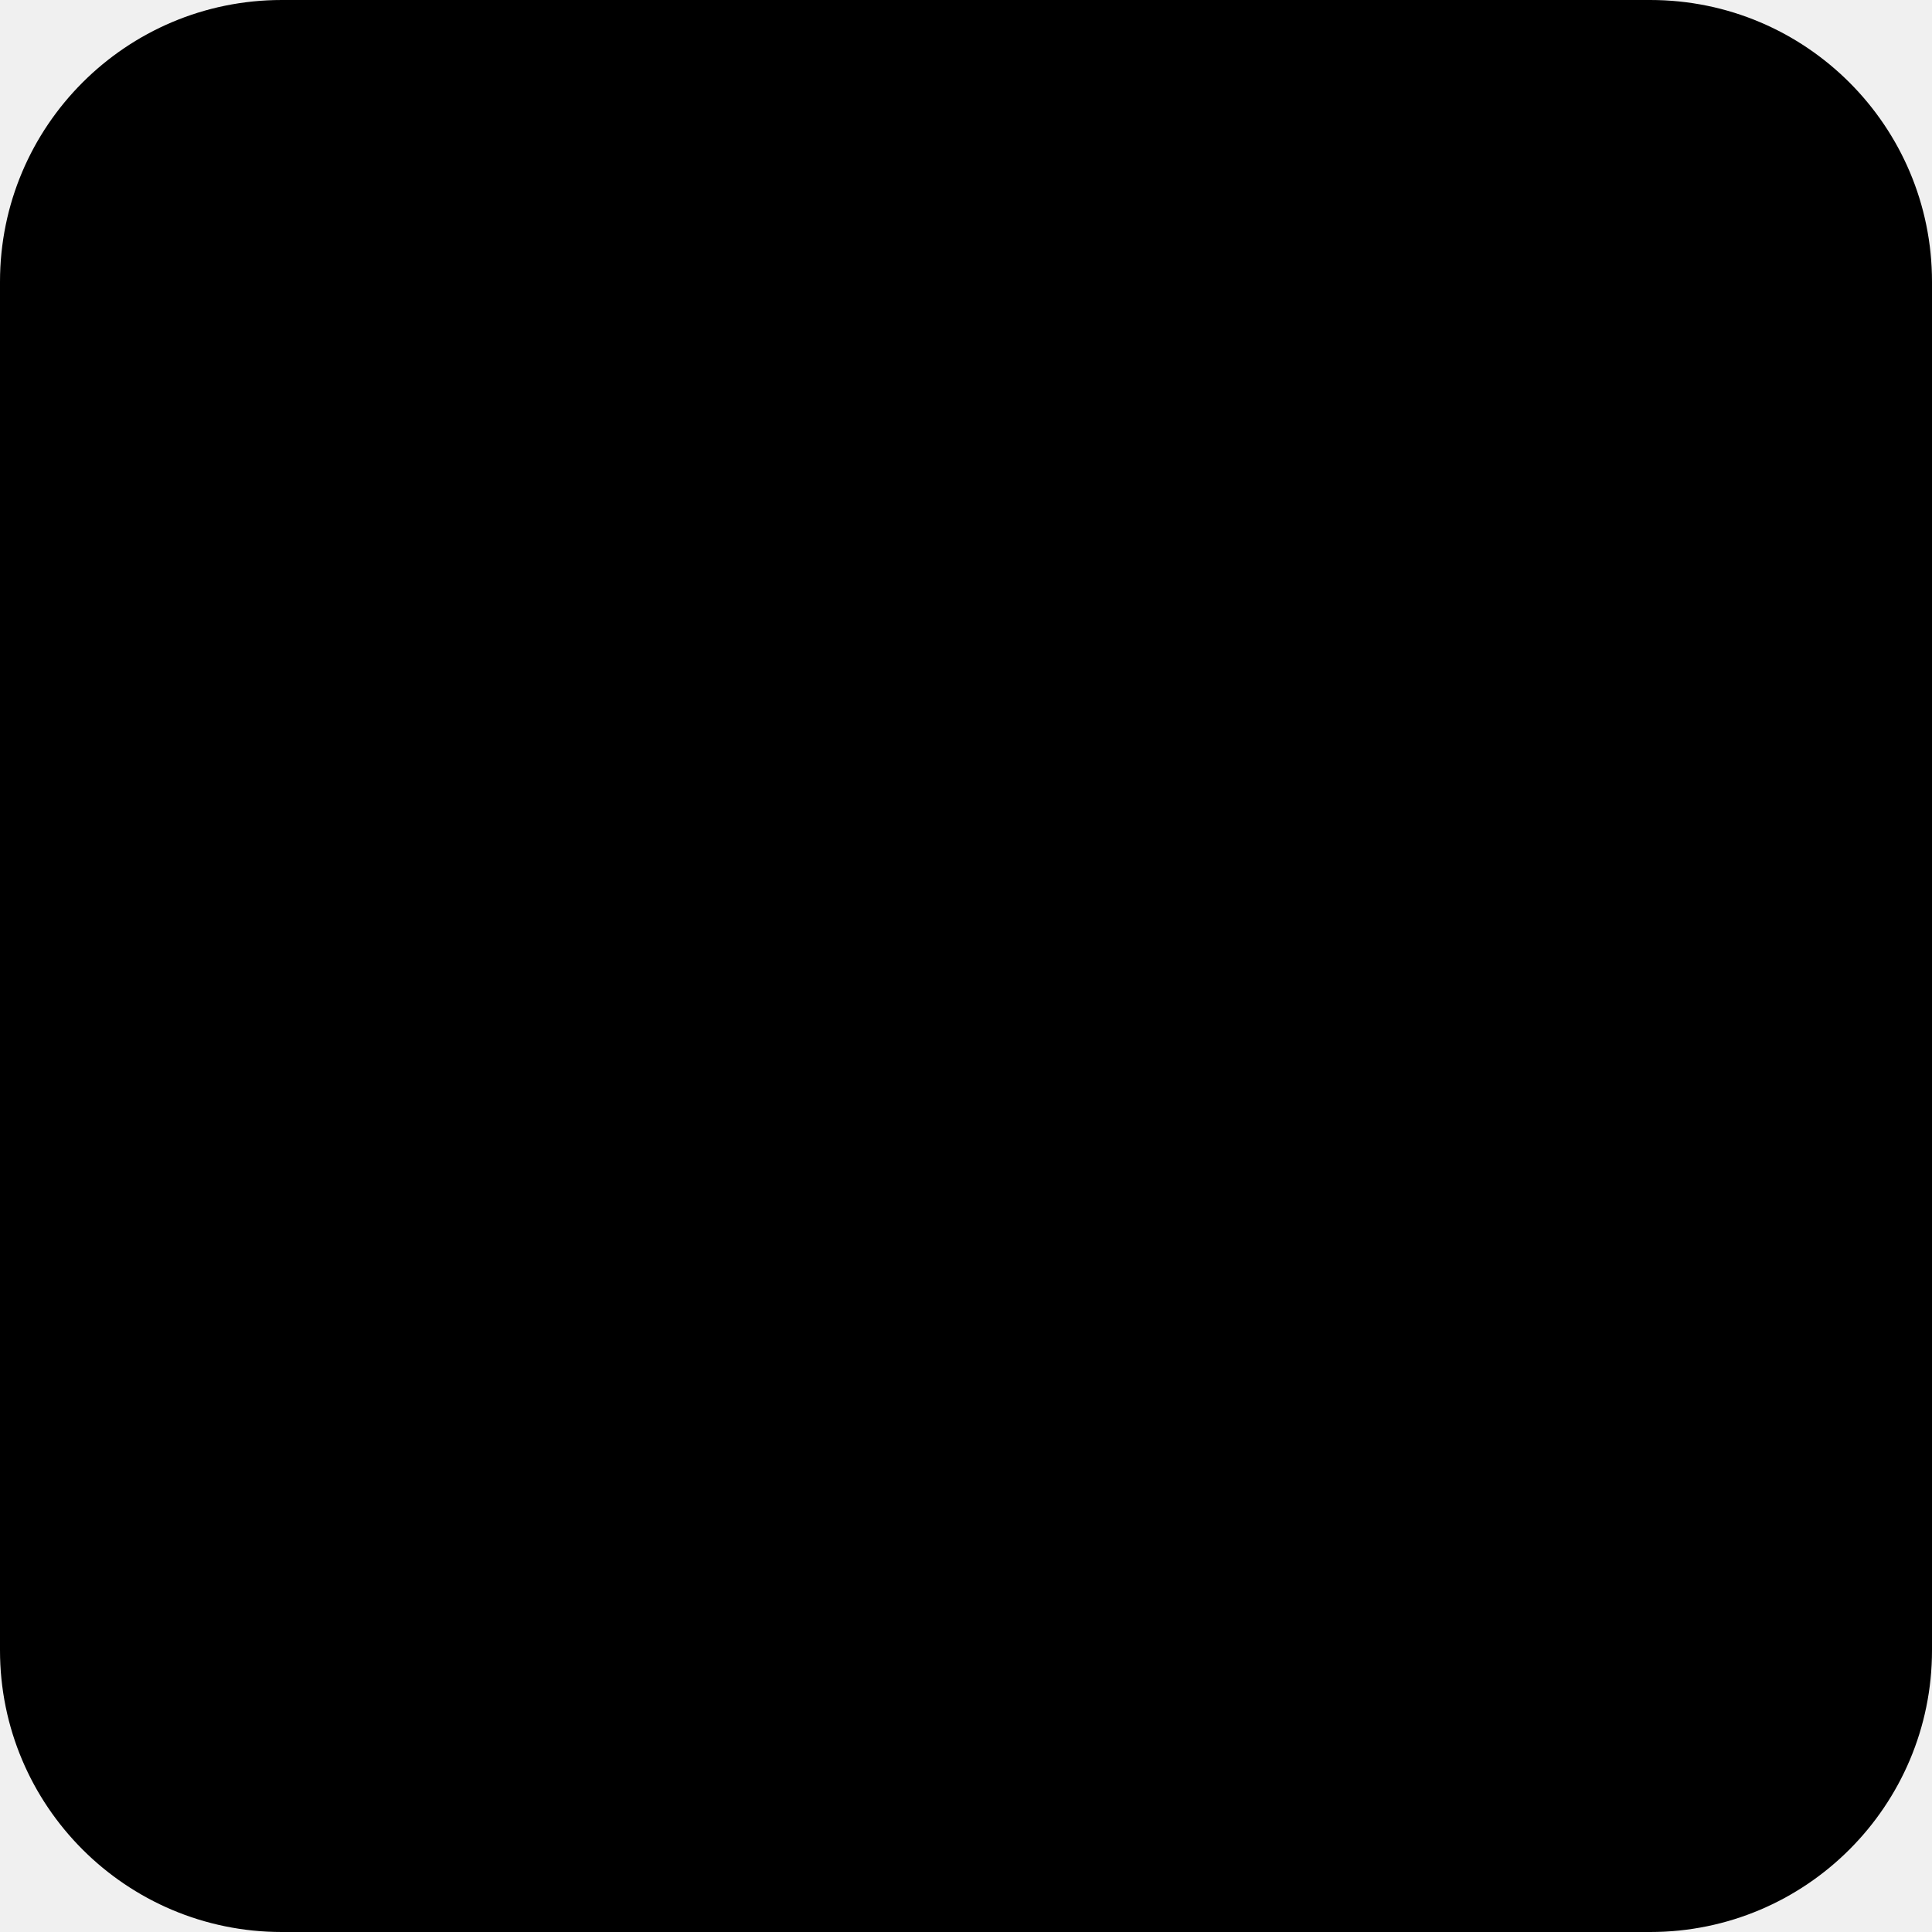
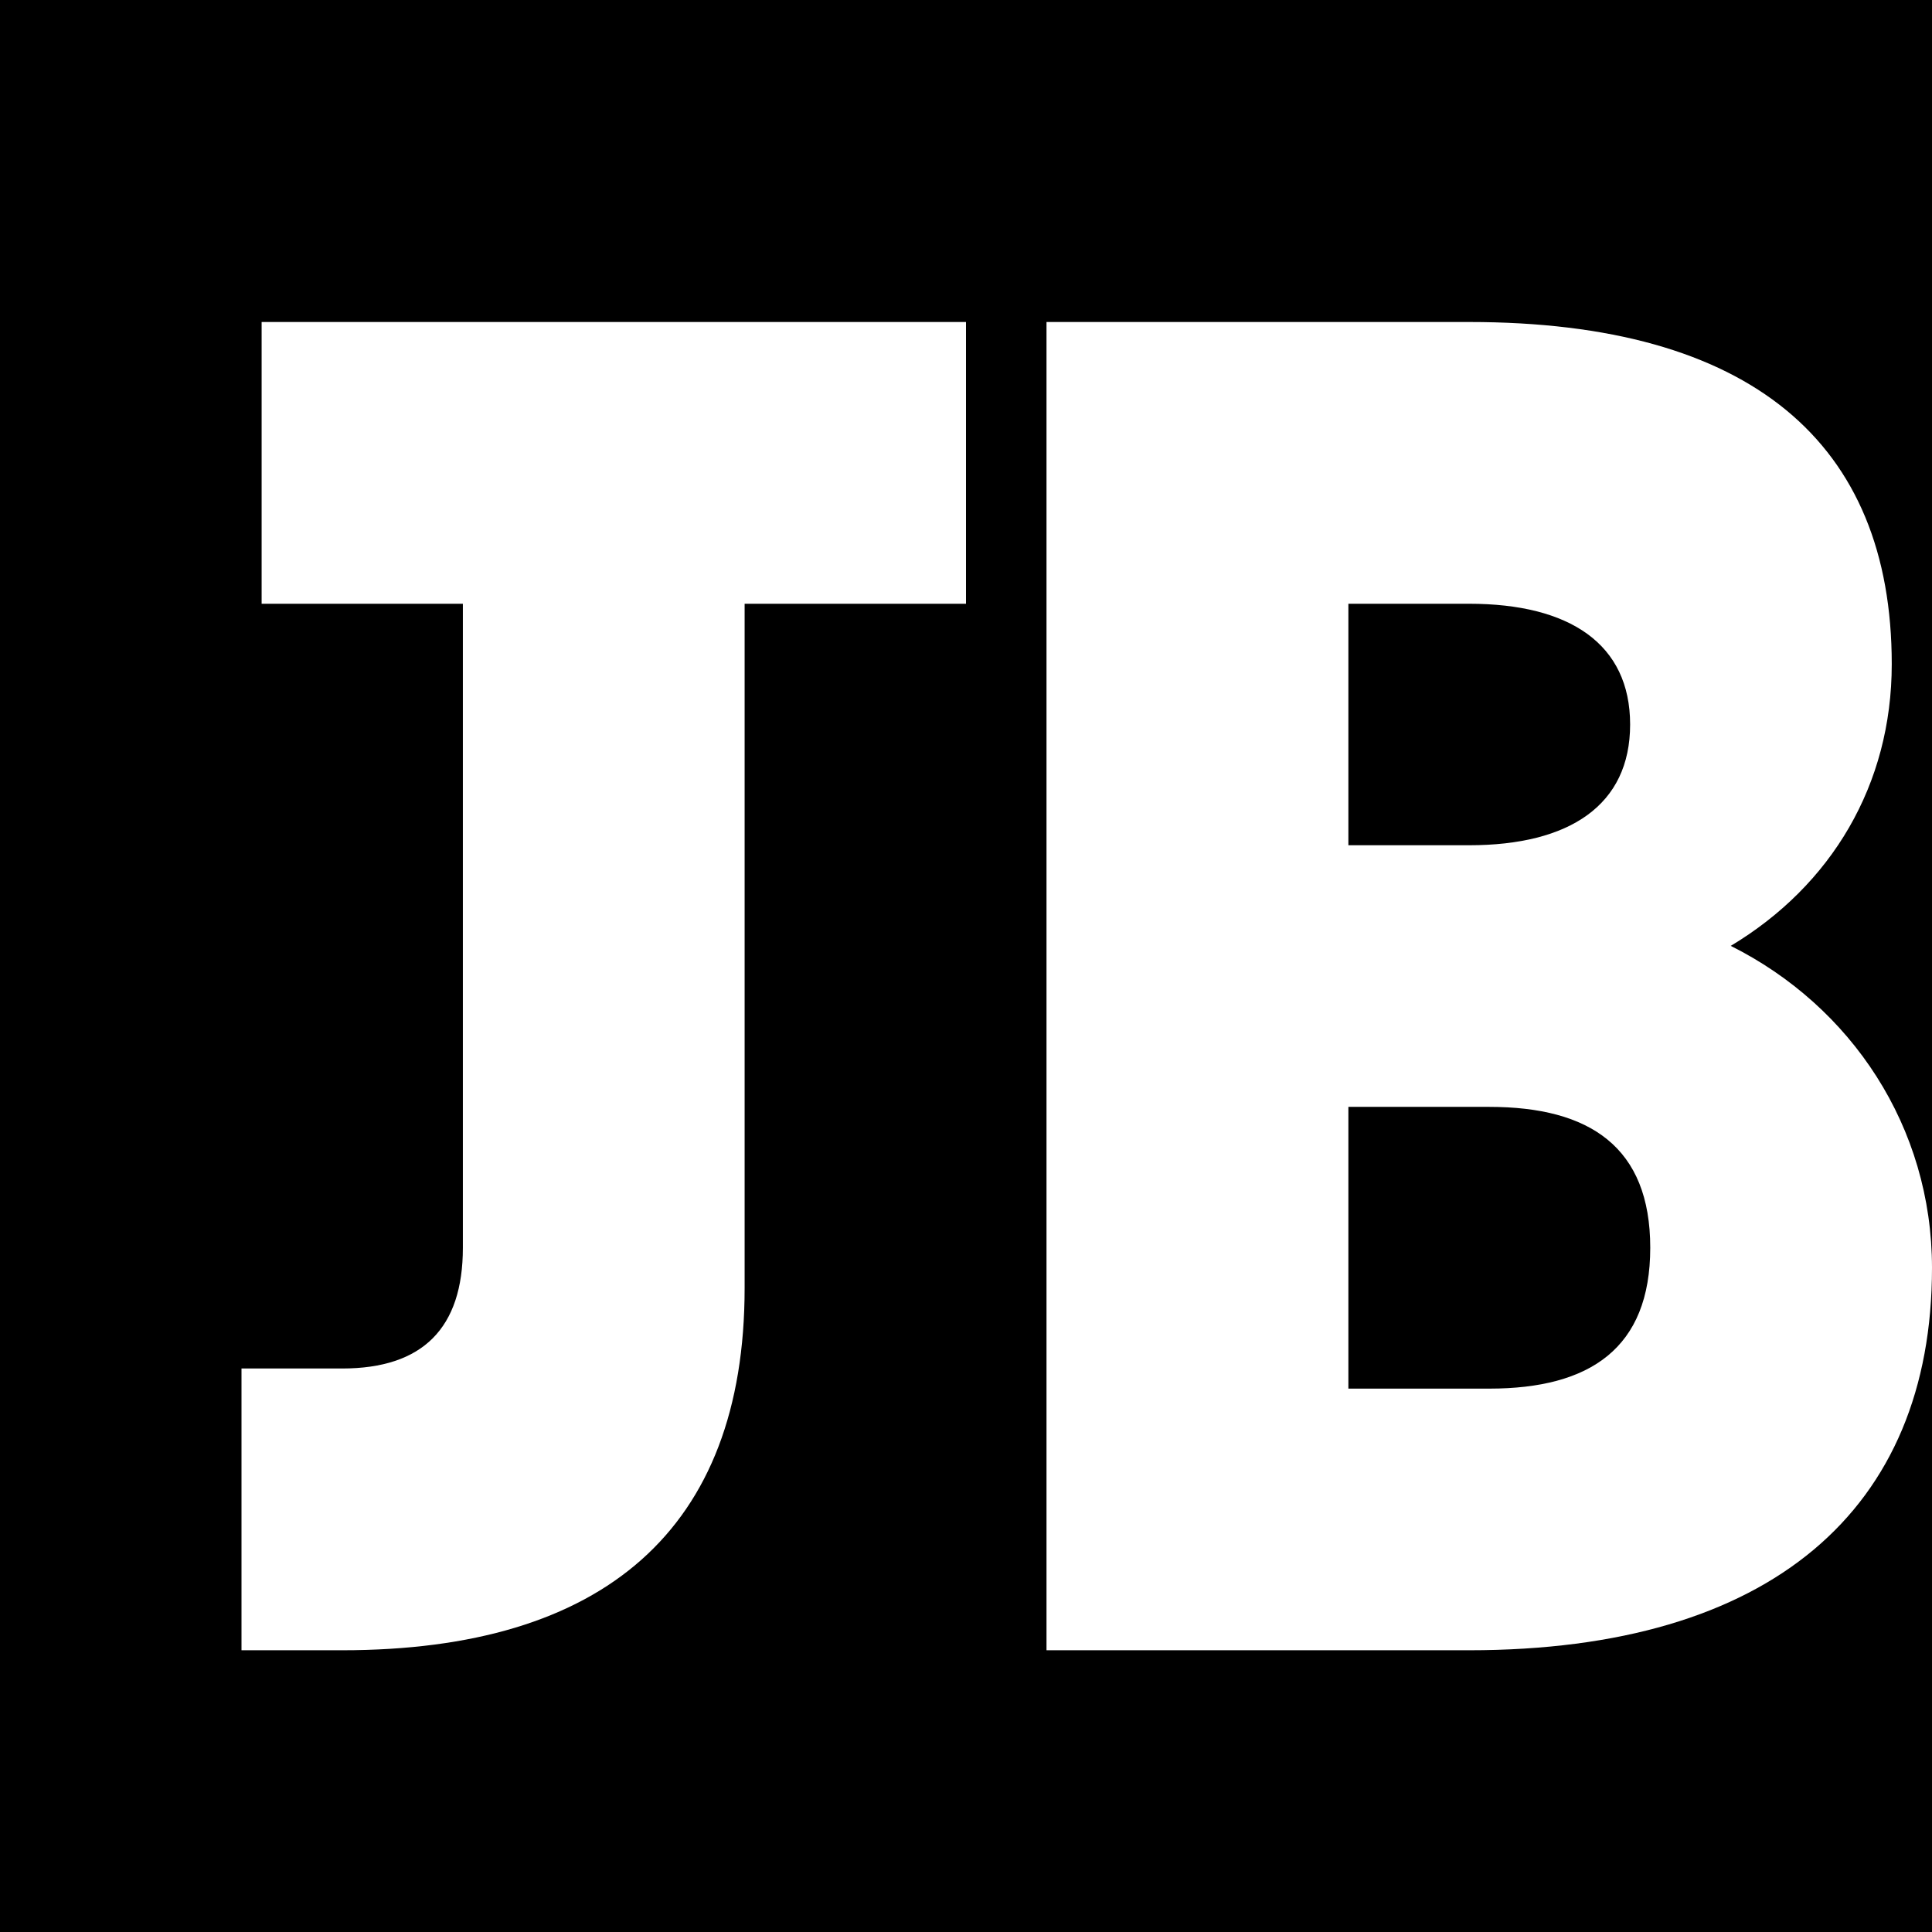
<svg xmlns="http://www.w3.org/2000/svg" viewBox="0 0 96 96" role="img" aria-label="JB">
-   <rect width="96" height="96" rx="14" fill="oklch(0.145 0.018 120)" />
-   <path d="M23 22h19c12 0 19 6 19 16 0 7-3 12-9 15l18 21H55L39 55h-4v19H23V22Zm12 11v12h7c5 0 8-2 8-6s-3-6-8-6h-7Z" fill="oklch(0.985 0 0)" />
-   <path d="M69 22h12v32c0 14-8 22-22 22-5 0-10-1-14-3l4-10c3 1 6 2 9 2 7 0 11-4 11-12V22Z" fill="oklch(0.750 0.090 110)" />
+   <rect width="96" height="96" fill="#000" />
+   <path fill="#fff" d="M13 16h35v14H37v34c0 12-7 18-20 18h-5V68h5c4 0 6-2 6-6V30H13V16Z" />
+   <path fill="#fff" d="M52 16h21c14 0 21 6 21 17 0 6-3 11-8 14 6 3 10 9 10 16 0 12-8 19-23 19H52V16Z" />
+   <path fill="#000" d="M67 30h6c5 0 8 2 8 6s-3 6-8 6h-6V30Zm0 25h7c5 0 8 2 8 7s-3 7-8 7h-7V55Z" />
</svg>
